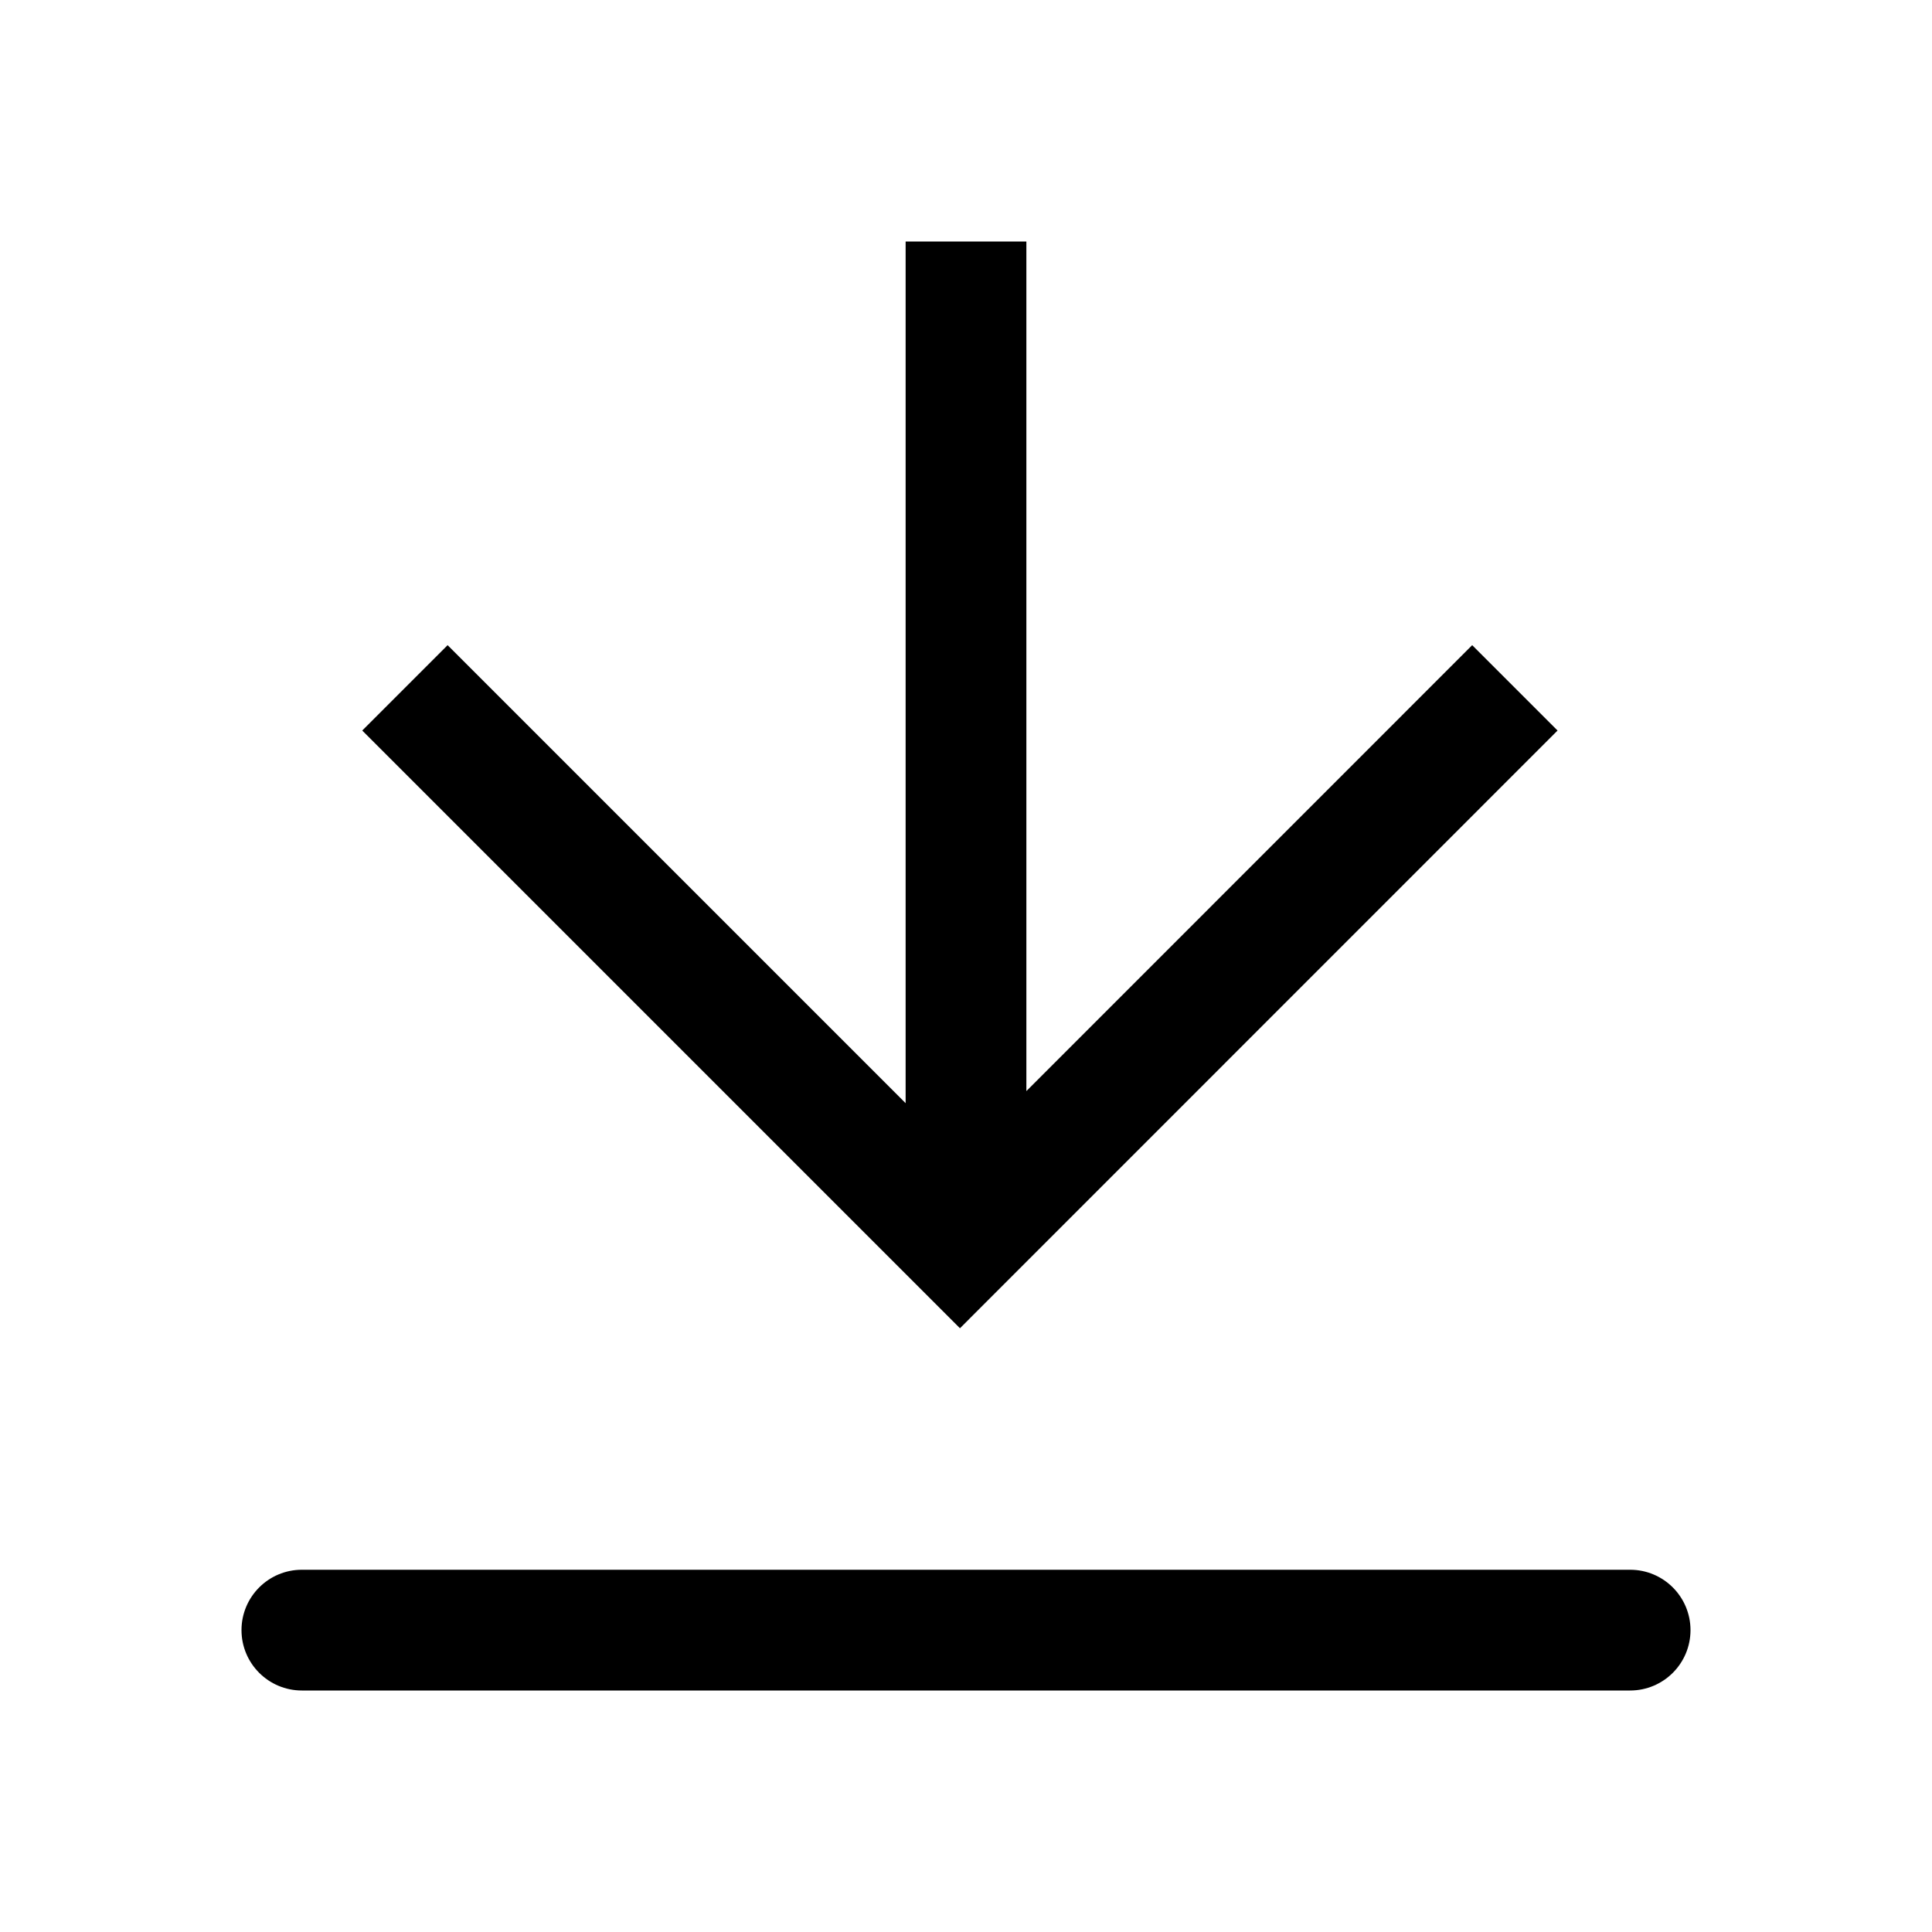
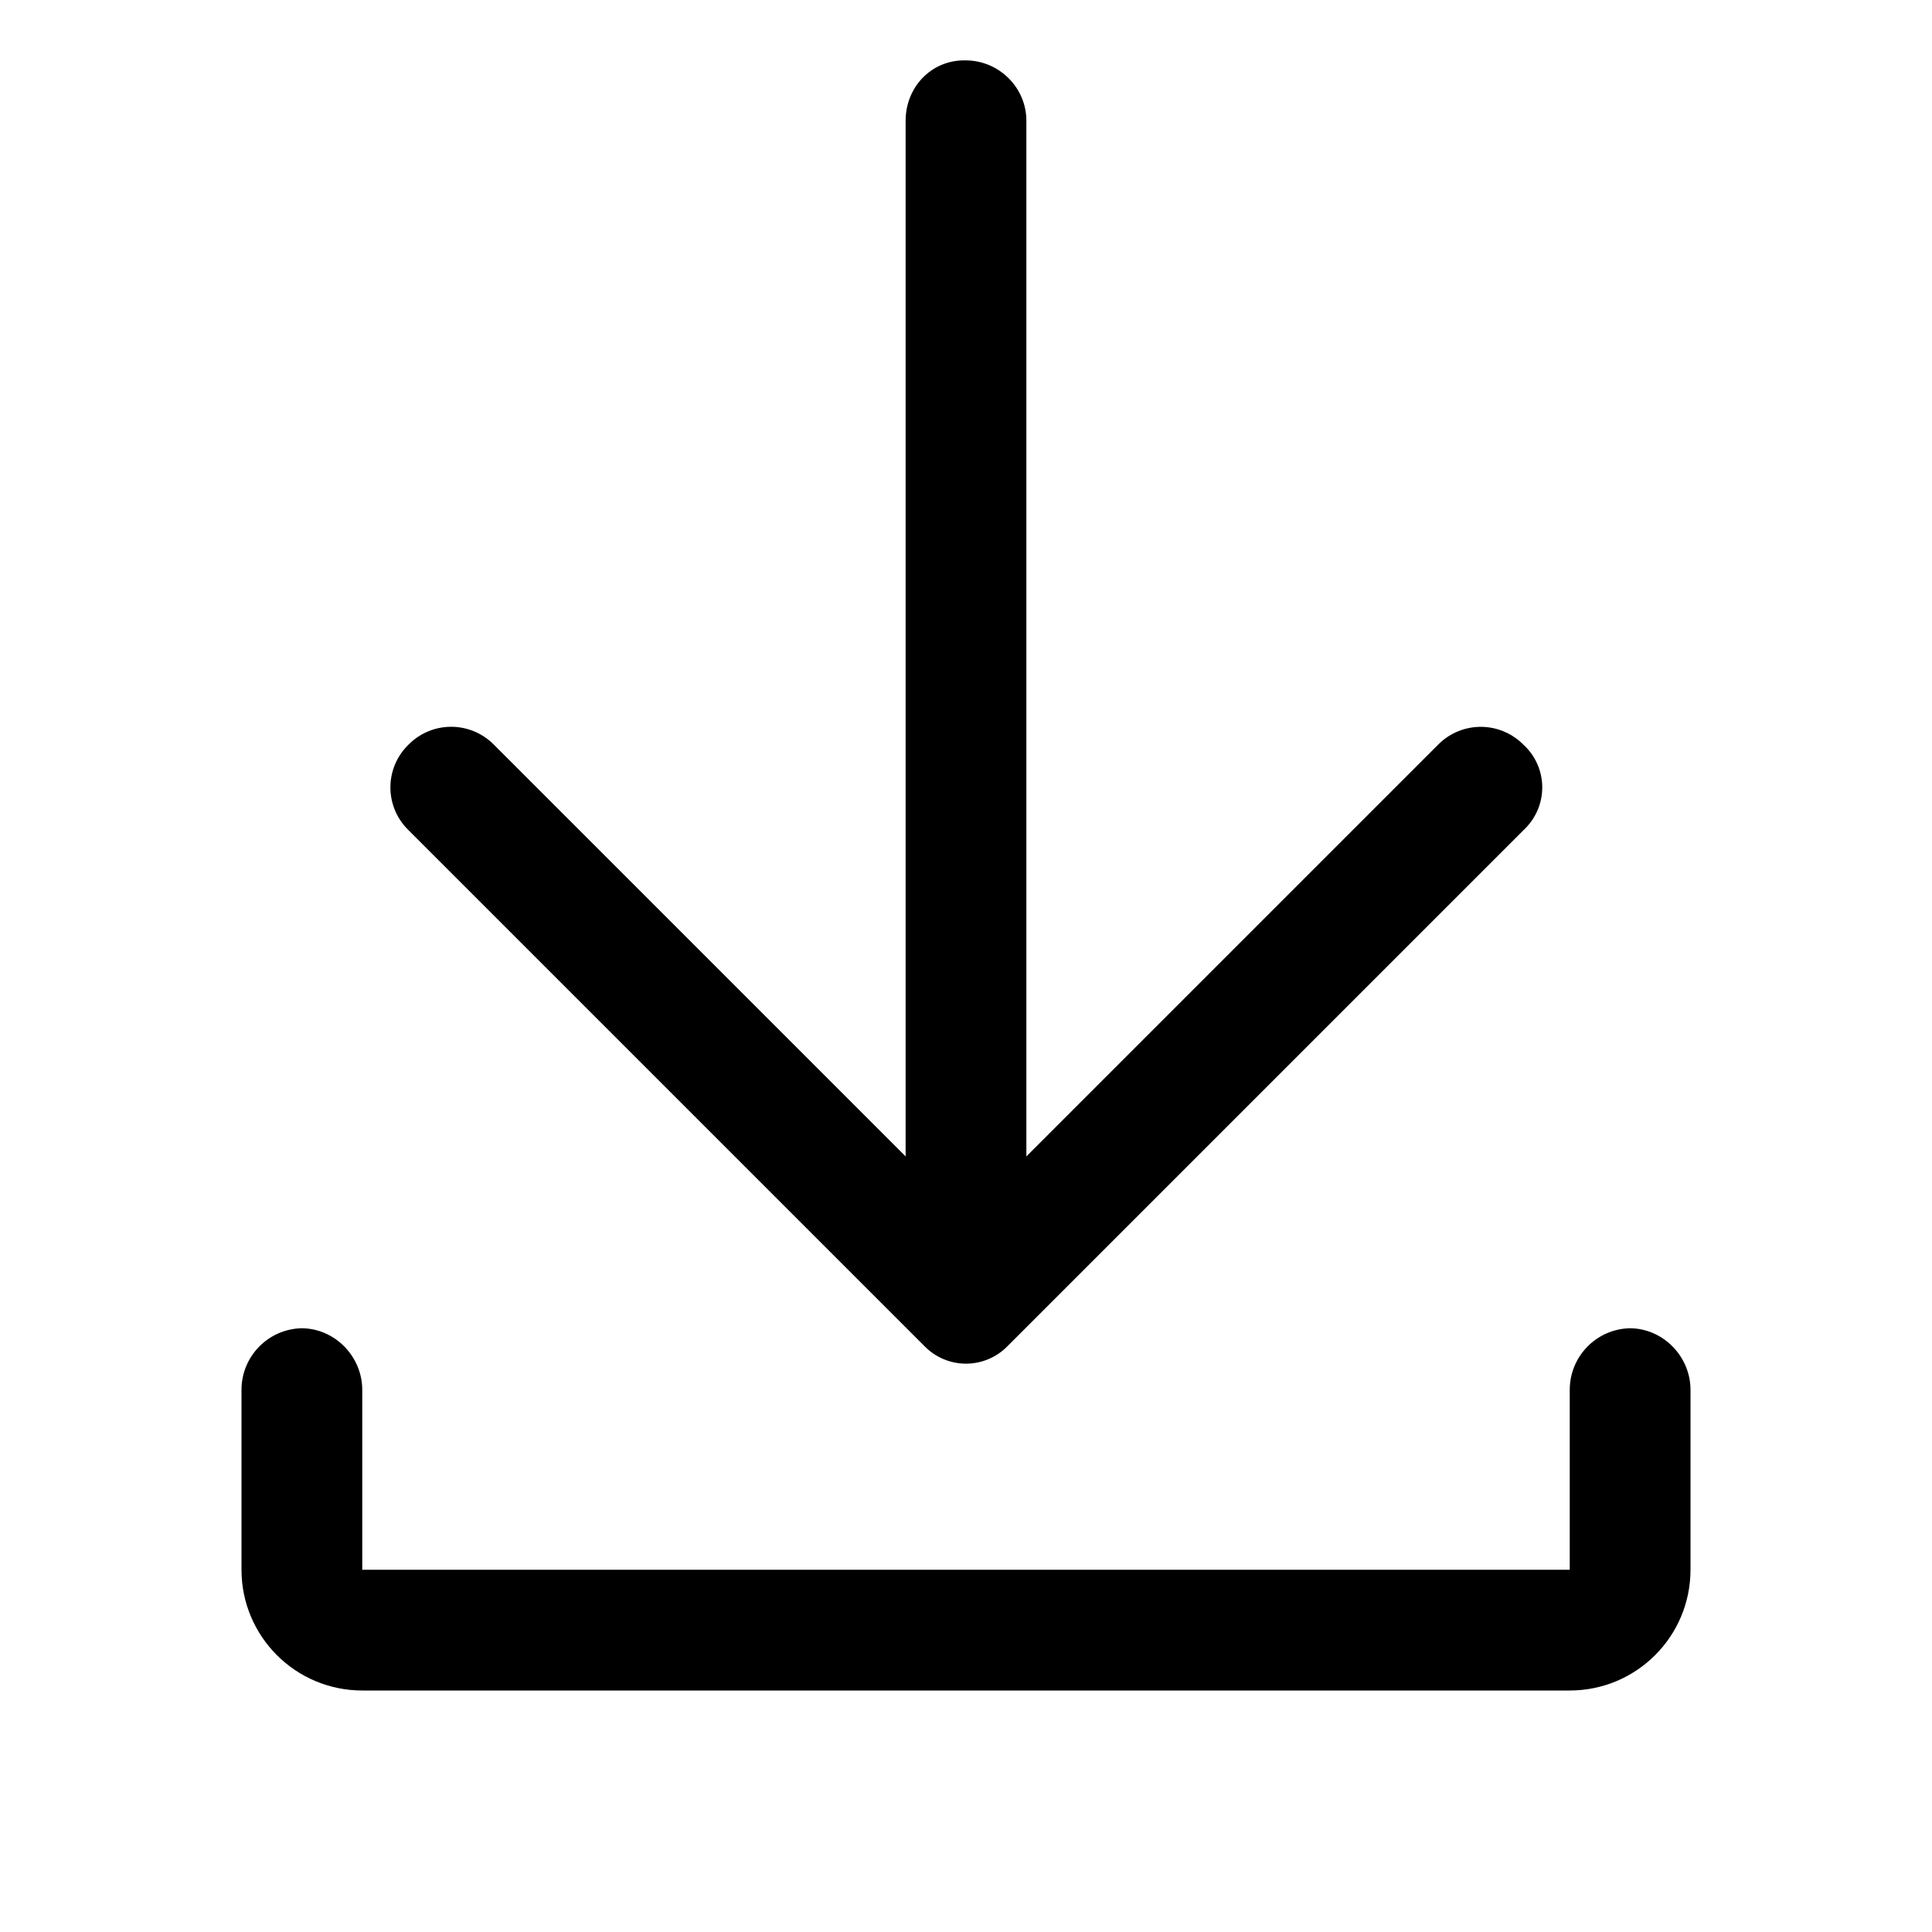
- <svg xmlns="http://www.w3.org/2000/svg" viewBox="0 0 1024 1024">
-   <path fill="currentColor" d="M160 832h704a32 32 0 1 1 0 64H160a32 32 0 1 1 0-64m384-253.696 236.288-236.352 45.248 45.248L508.8 704 192 387.2l45.248-45.248L480 584.704V128h64z" />
+ <svg xmlns="http://www.w3.org/2000/svg" viewBox="0 0 16 16">
+   <path fill="currentColor" d="m8.5 9.577 3.416-3.416a.496.496 0 0 1 .704.01l.008.007a.48.48 0 0 1-.003.689l-4.279 4.279a.48.48 0 0 1-.692 0L3.375 6.867a.493.493 0 0 1 .005-.697.496.496 0 0 1 .704-.009L7.5 9.577V1c0-.276.209-.5.485-.5h.011c.276 0 .504.224.504.5zM2 13v-1.49a.51.51 0 0 1 .496-.51c.276 0 .504.233.504.51V13h10v-1.49a.51.51 0 0 1 .496-.51c.276 0 .504.233.504.51V13a1 1 0 0 1-1 1H3a1 1 0 0 1-1-1" />
</svg>
